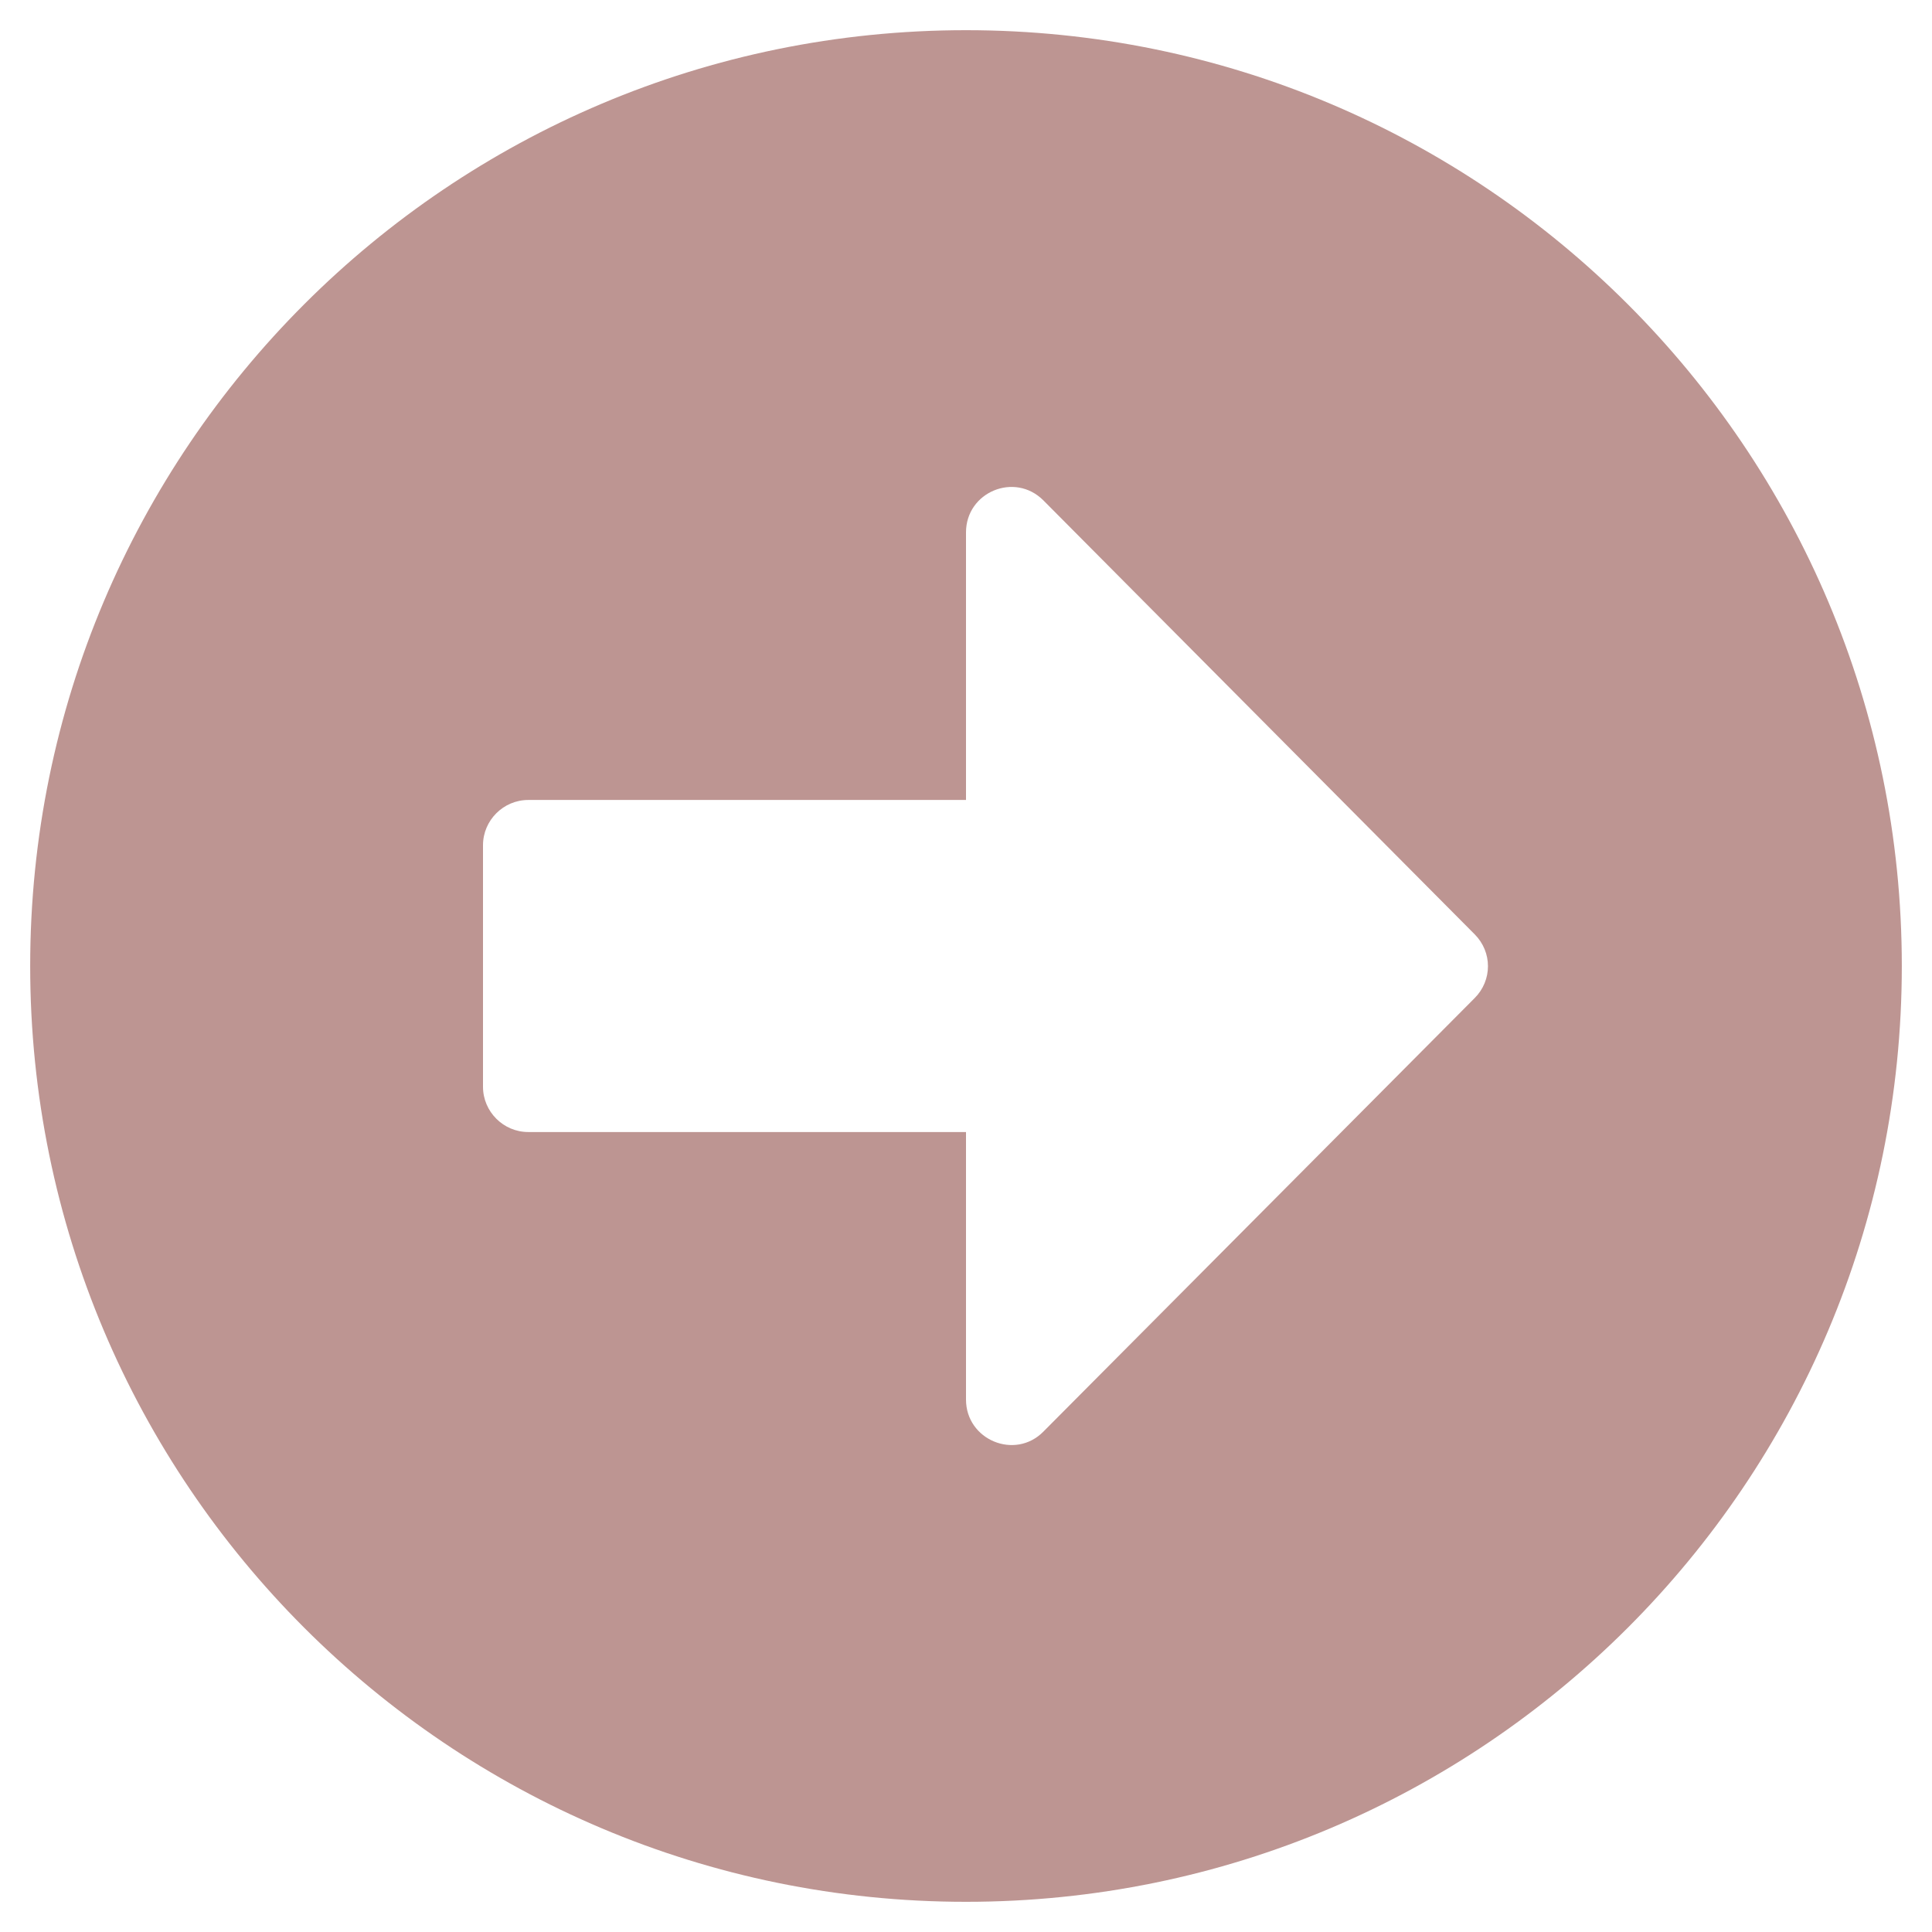
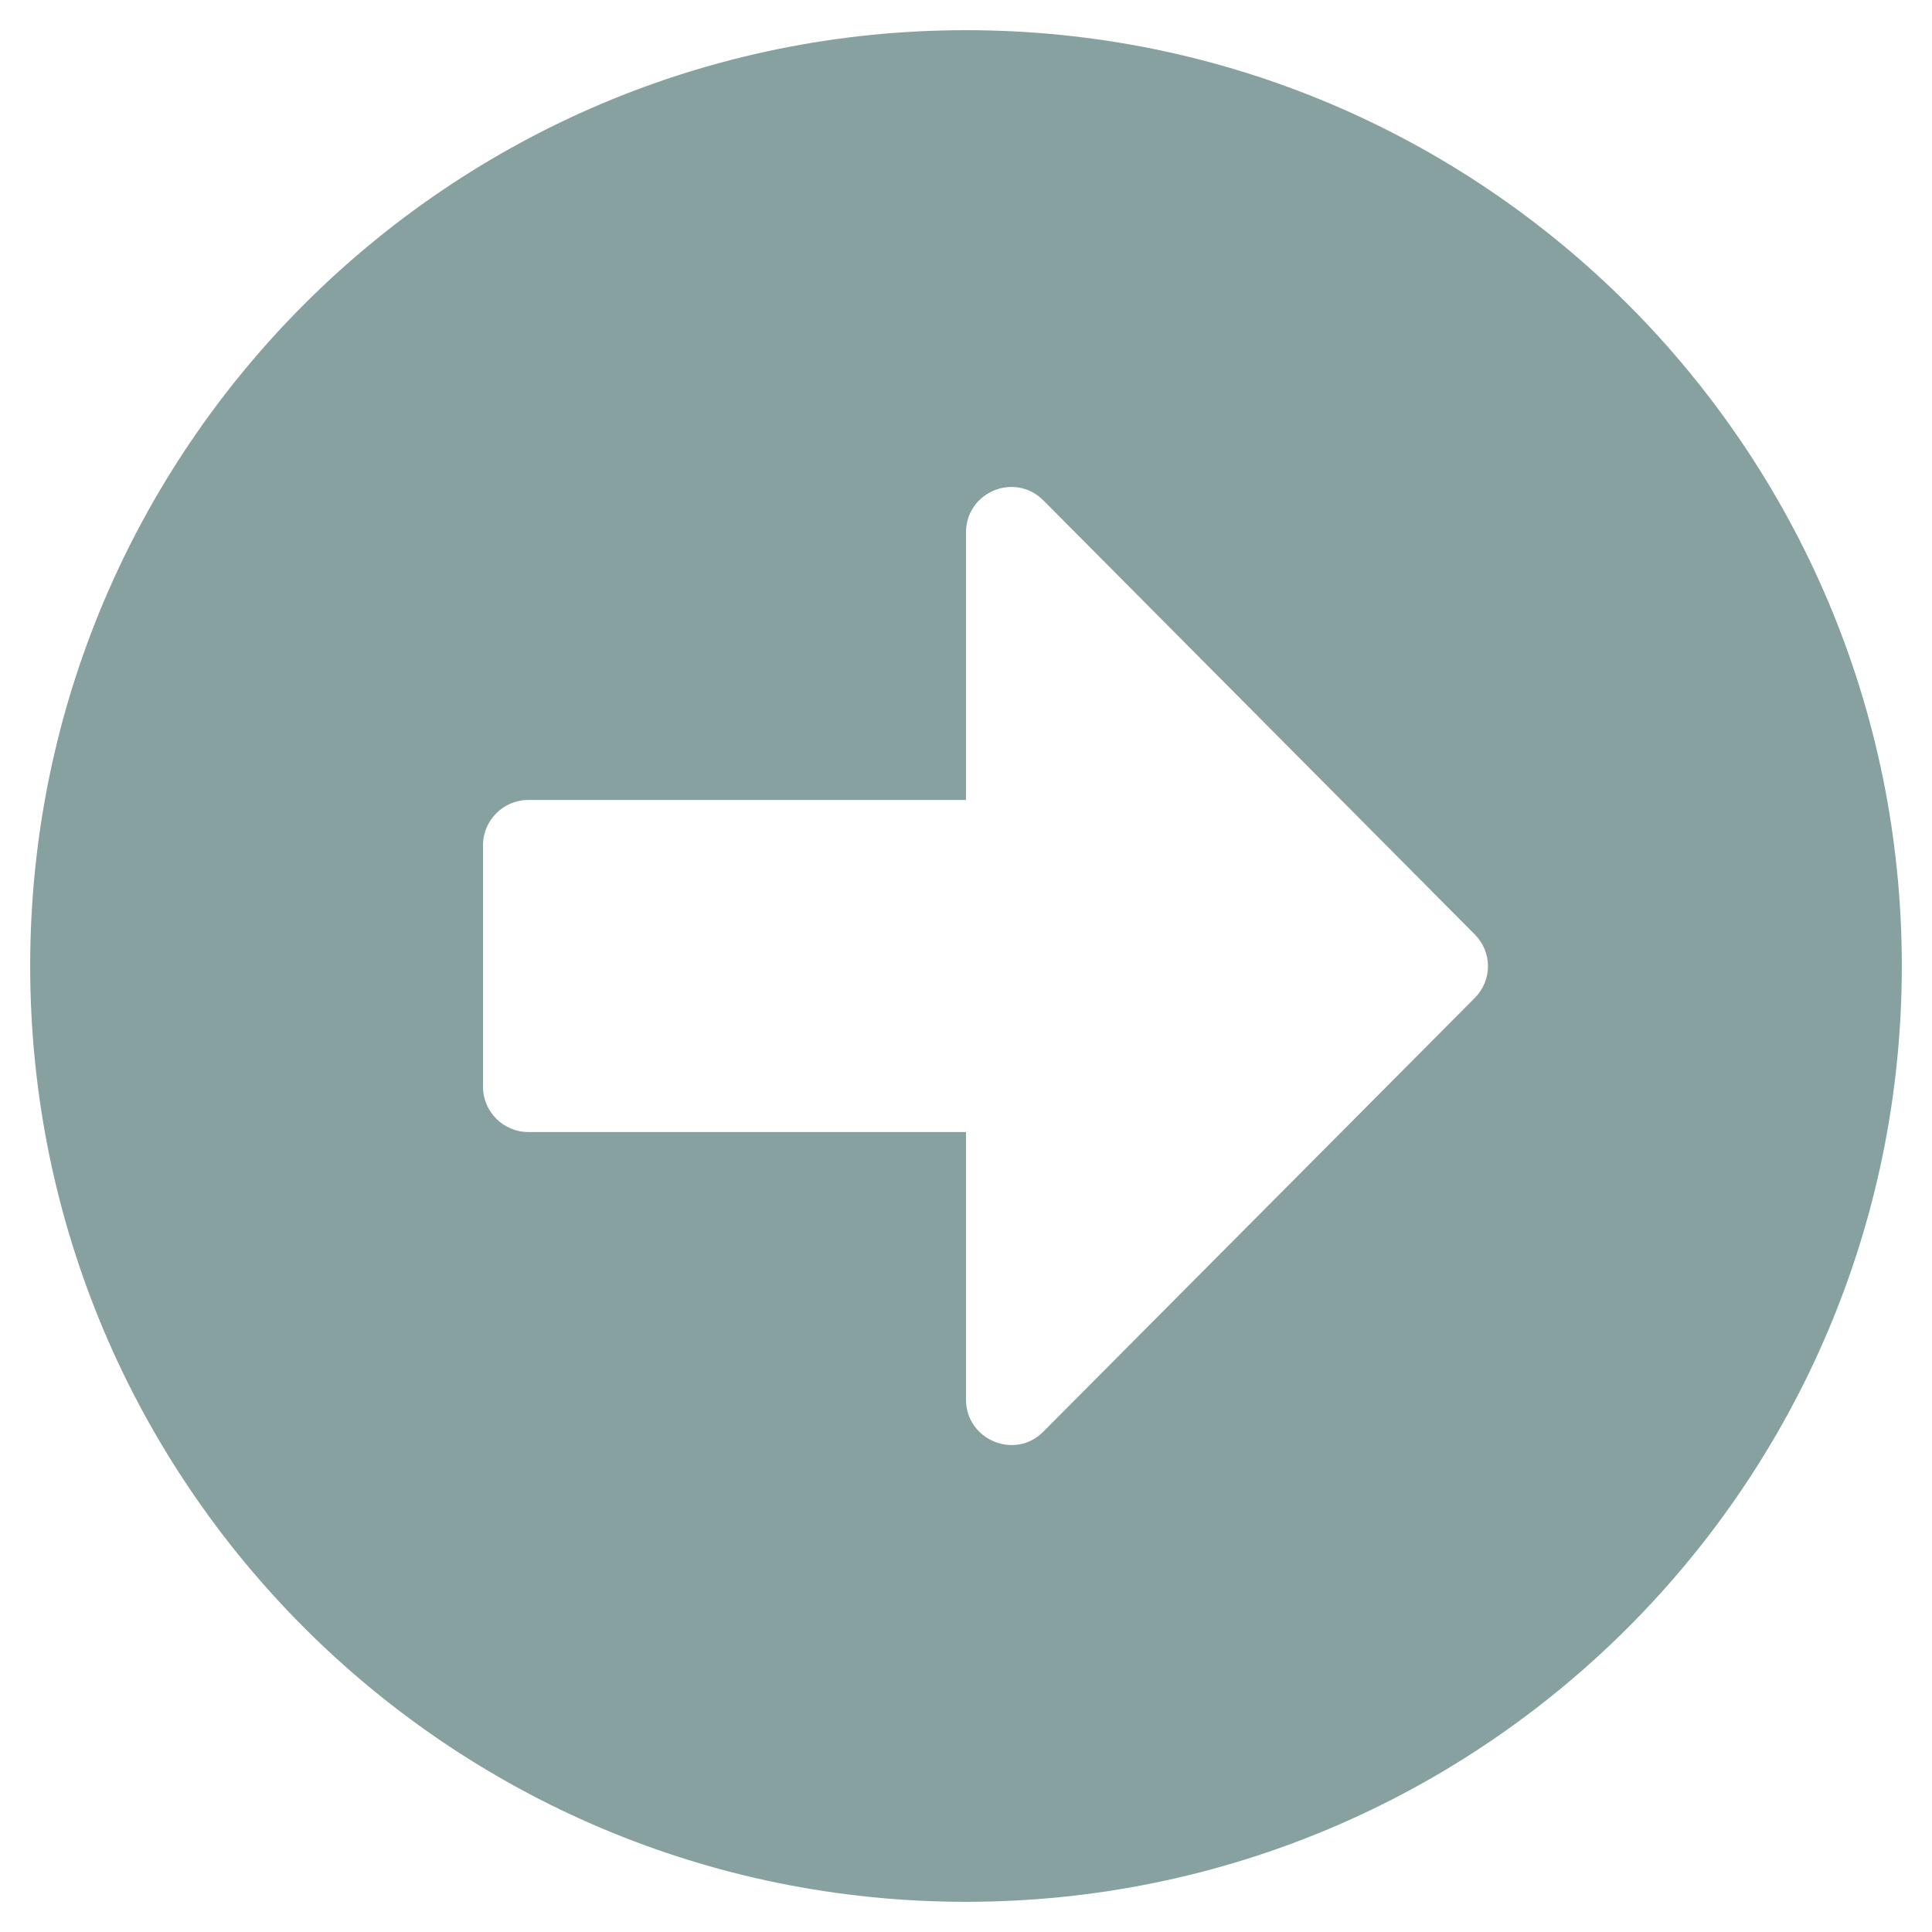
<svg xmlns="http://www.w3.org/2000/svg" aria-hidden="true" focusable="false" data-prefix="fas" data-icon="arrow-alt-circle-right" class="svg-inline--fa fa-arrow-alt-circle-right fa-w-16" role="img" viewBox="0 0 512 512">
-   <path fill="#bd9592" d="M256 8c137 0 248 111 248 248S393 504 256 504 8 393 8 256 119 8 256 8zM140 300h116v70.9c0 10.7 13 16.1 20.5 8.5l114.3-114.9c4.7-4.7 4.7-12.2 0-16.9l-114.3-115c-7.6-7.6-20.5-2.2-20.5 8.5V212H140c-6.6 0-12 5.4-12 12v64c0 6.6 5.4 12 12 12z" />
+   <path fill="#87a0a0" d="M256 8c137 0 248 111 248 248S393 504 256 504 8 393 8 256 119 8 256 8zM140 300h116v70.9c0 10.7 13 16.1 20.5 8.5l114.3-114.9c4.7-4.7 4.7-12.2 0-16.9l-114.3-115c-7.6-7.6-20.5-2.2-20.5 8.5V212H140c-6.6 0-12 5.4-12 12v64c0 6.6 5.4 12 12 12z" />
</svg>
